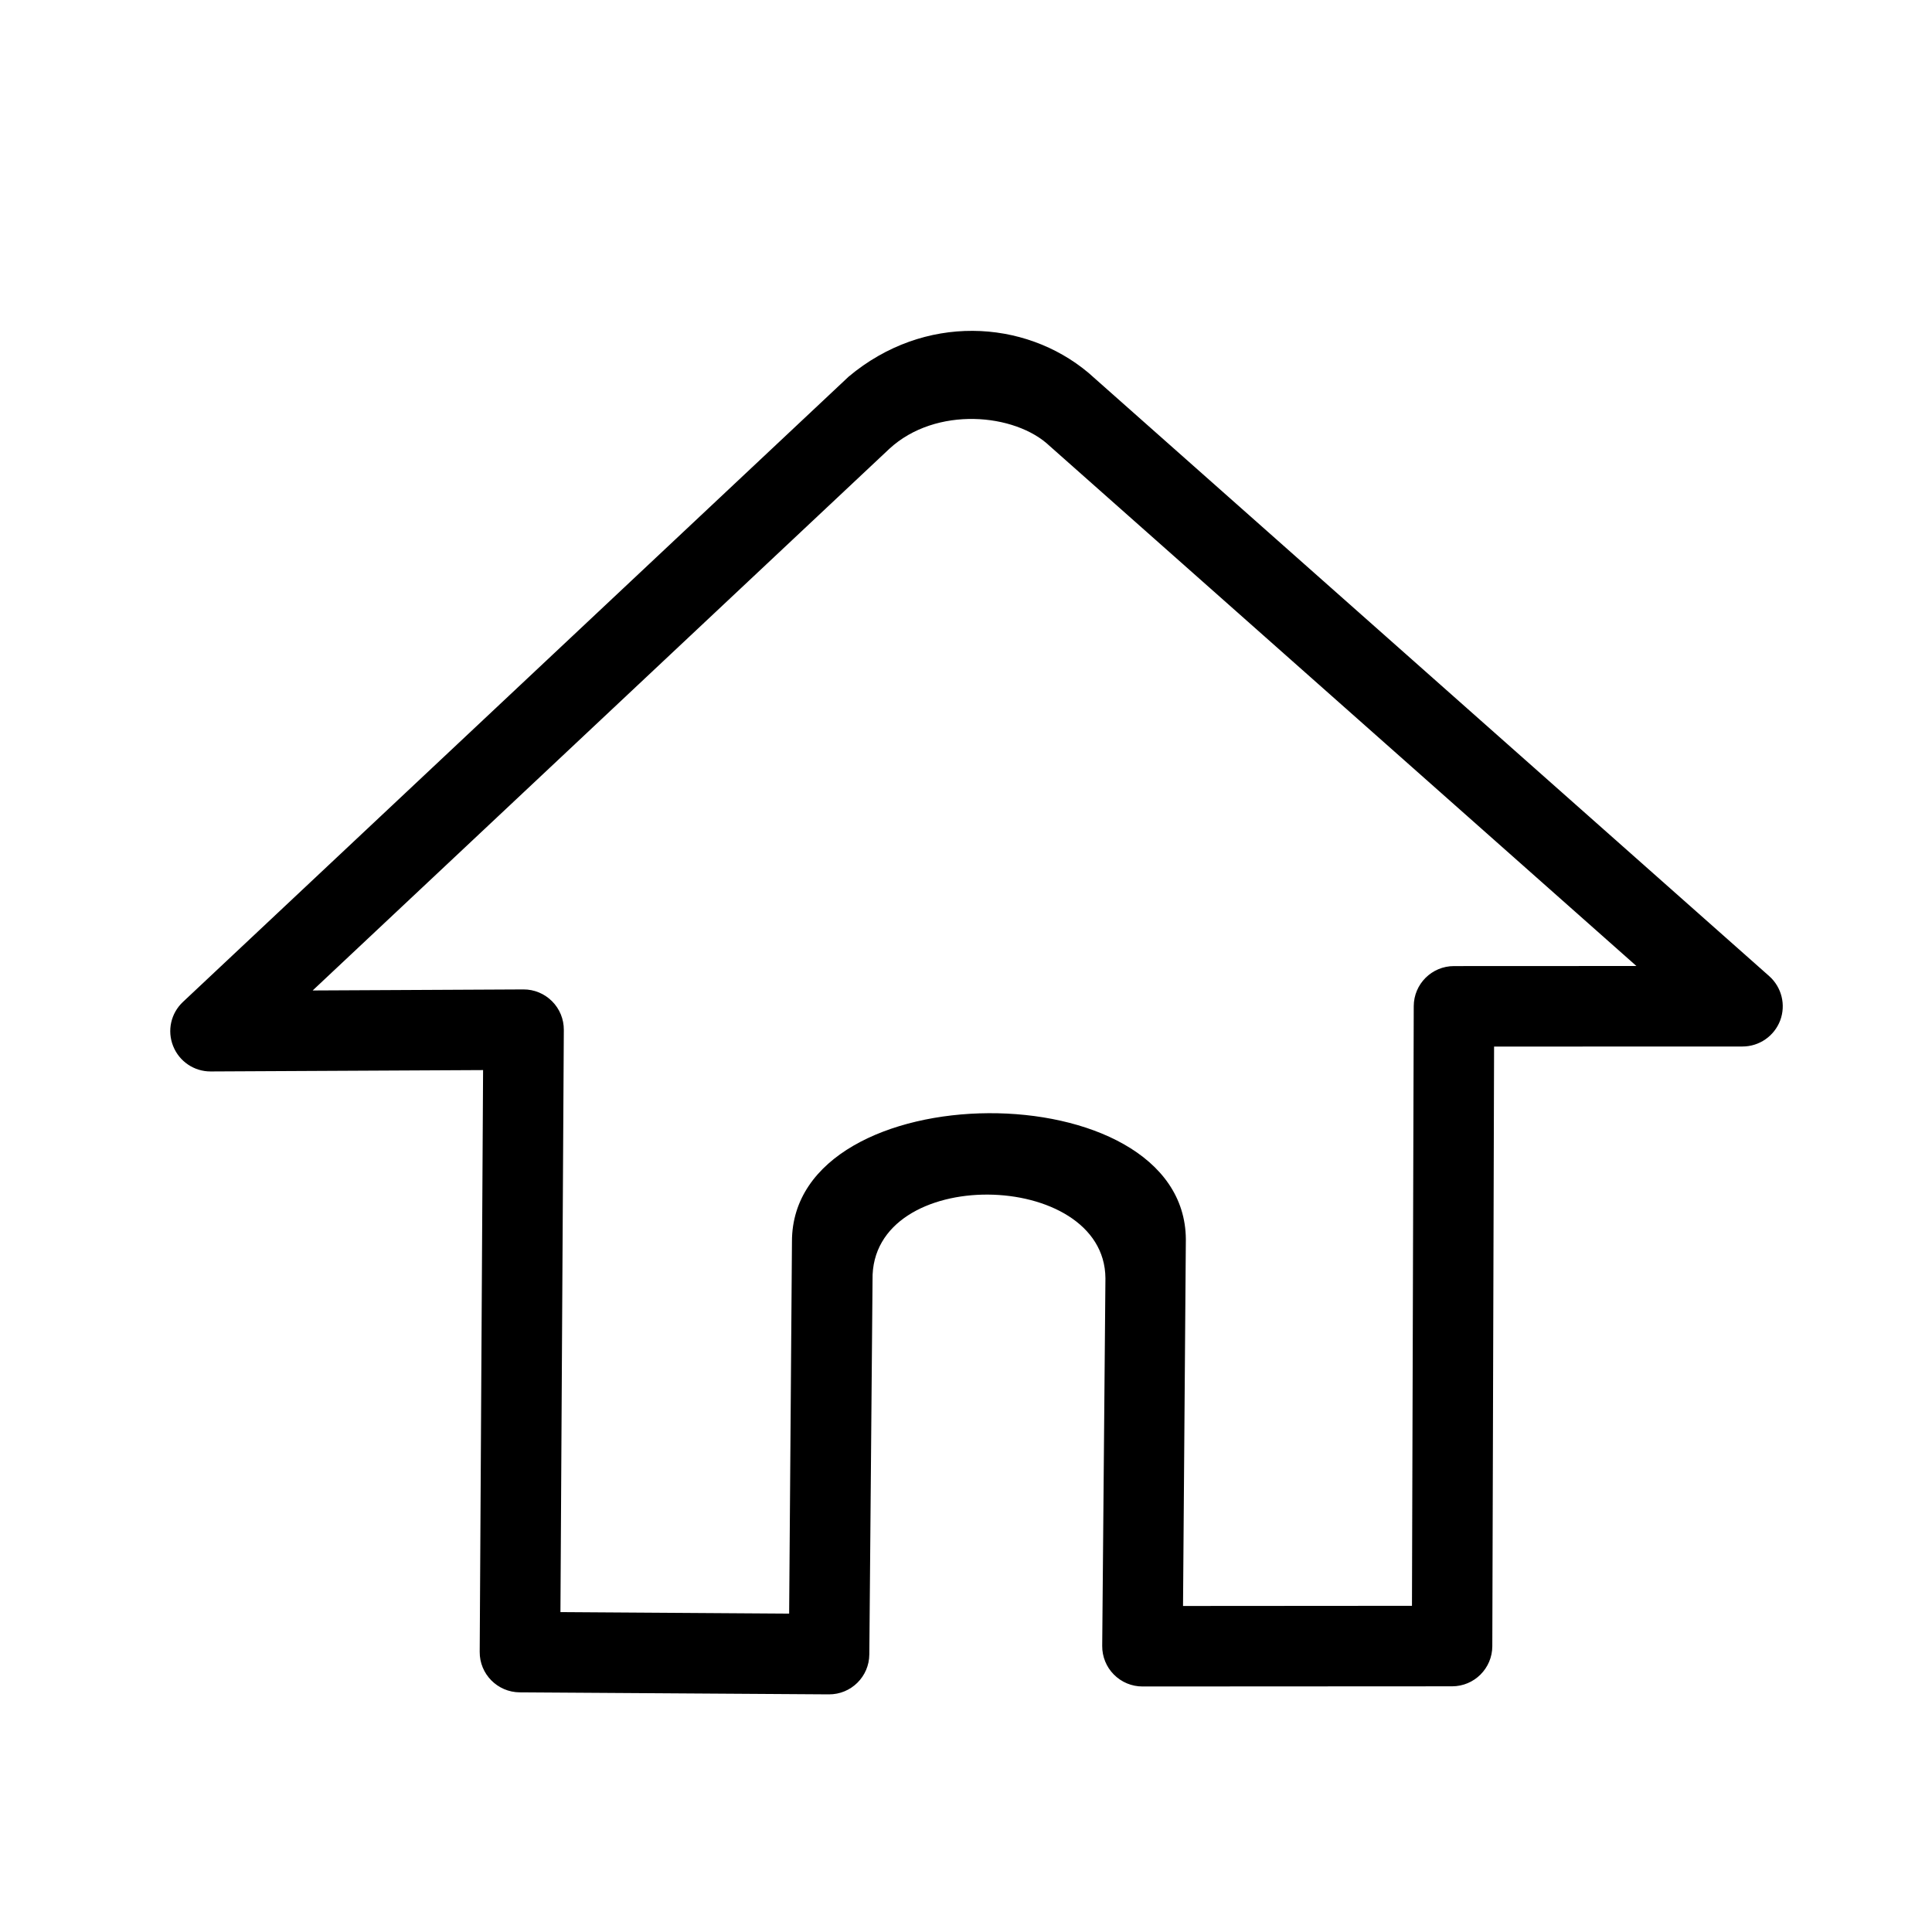
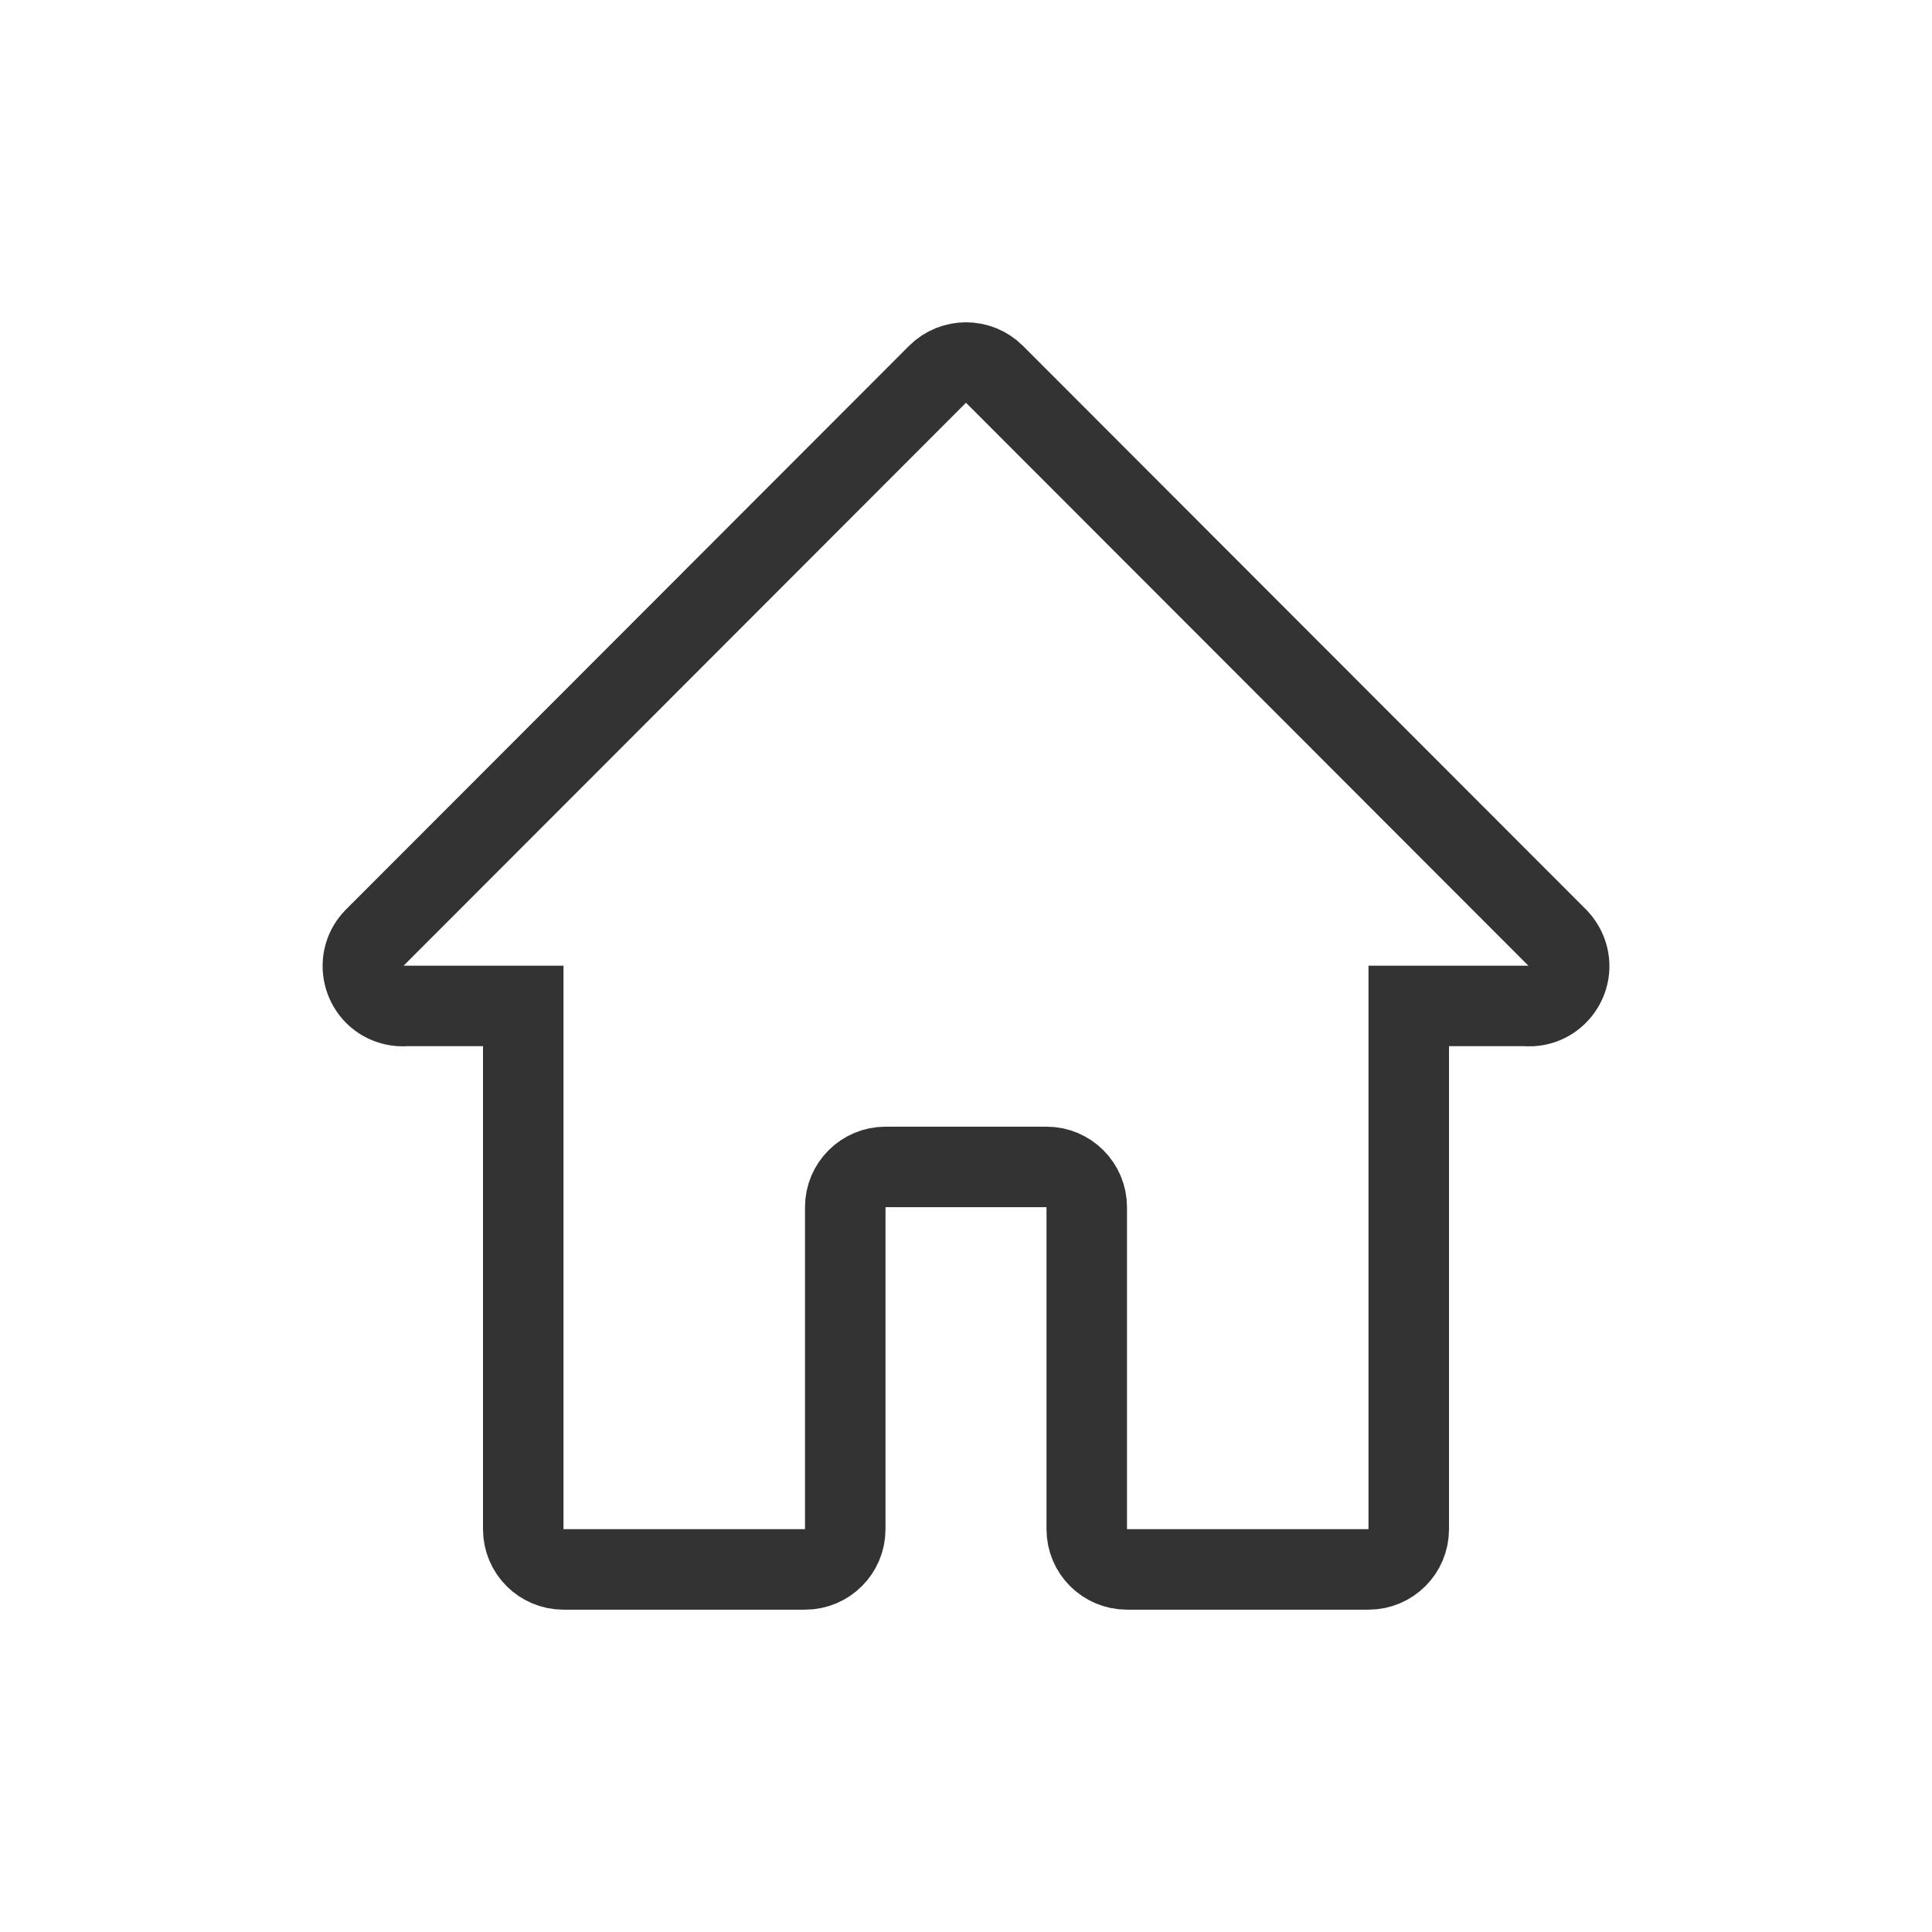
- <svg xmlns="http://www.w3.org/2000/svg" viewBox="0 0 24 24" width="24px" height="24px" fill="currentColor">
-   <path d="M 12.024 3.972 L 2.615 12.81 L 6.504 12.791 L 6.459 20.523 L 10.299 20.548 L 10.343 14.767 L 14.236 14.741 L 14.192 20.45 L 18.038 20.448 L 18.062 12.501 L 21.646 12.5 L 12.024 3.972 Z" style="fill: none; stroke-linejoin: round;" />
-   <path d="M 21.646 13 L 18.56 13.001 L 18.538 20.45 C 18.537 20.725 18.314 20.948 18.038 20.948 L 14.192 20.95 C 14.059 20.95 13.931 20.897 13.837 20.802 C 13.743 20.708 13.691 20.579 13.692 20.446 L 13.732 15.879 C 13.724 14.517 10.812 14.463 10.839 15.899 L 10.799 20.552 C 10.797 20.828 10.572 21.05 10.296 21.048 L 6.456 21.023 C 6.18 21.021 5.957 20.796 5.959 20.52 L 6.001 13.293 L 2.617 13.31 C 2.412 13.311 2.227 13.186 2.151 12.995 C 2.074 12.804 2.123 12.586 2.273 12.446 L 10.543 4.678 C 11.479 3.894 12.724 3.963 13.521 4.631 L 21.978 12.126 C 22.133 12.264 22.187 12.483 22.114 12.677 C 22.04 12.871 21.854 13 21.646 13 Z M 13.038 5.539 C 12.612 5.134 11.627 5.04 11.047 5.576 L 3.884 12.304 L 6.502 12.291 C 6.635 12.29 6.763 12.343 6.858 12.438 C 6.952 12.532 7.005 12.66 7.004 12.794 L 6.962 20.026 L 9.803 20.045 L 9.838 15.423 C 9.836 13.315 14.72 13.288 14.731 15.396 L 14.696 19.95 L 17.54 19.948 L 17.562 12.499 C 17.563 12.224 17.786 12.001 18.062 12.001 L 20.328 12 L 13.038 5.539 Z" style="fill: rgb(0, 0, 0);" />
+ <svg xmlns="http://www.w3.org/2000/svg" width="24" height="24" focusable="false" viewBox="0 0 24 24">
+   <path fill="none" d="M 7 19.496 L 10 19.496 C 10.276 19.496 10.5 19.273 10.5 18.996 L 10.5 14.996 C 10.5 14.72 10.724 14.496 11 14.496 L 13 14.496 C 13.276 14.496 13.5 14.72 13.5 14.996 L 13.5 18.996 C 13.5 19.273 13.724 19.496 14 19.496 L 17 19.496 C 17.276 19.496 17.5 19.273 17.5 18.996 L 17.5 12.496 L 18.953 12.496 C 19.334 12.529 19.608 12.137 19.445 11.79 C 19.423 11.743 19.393 11.699 19.357 11.66 L 12.354 4.65 C 12.159 4.455 11.841 4.455 11.646 4.65 L 4.643 11.66 C 4.381 11.939 4.518 12.397 4.89 12.485 C 4.942 12.497 4.995 12.501 5.047 12.496 L 6.5 12.496 L 6.5 18.996 C 6.5 19.273 6.724 19.496 7 19.496 Z" style="stroke: rgba(0, 0, 0, 0.8);" />
</svg>
